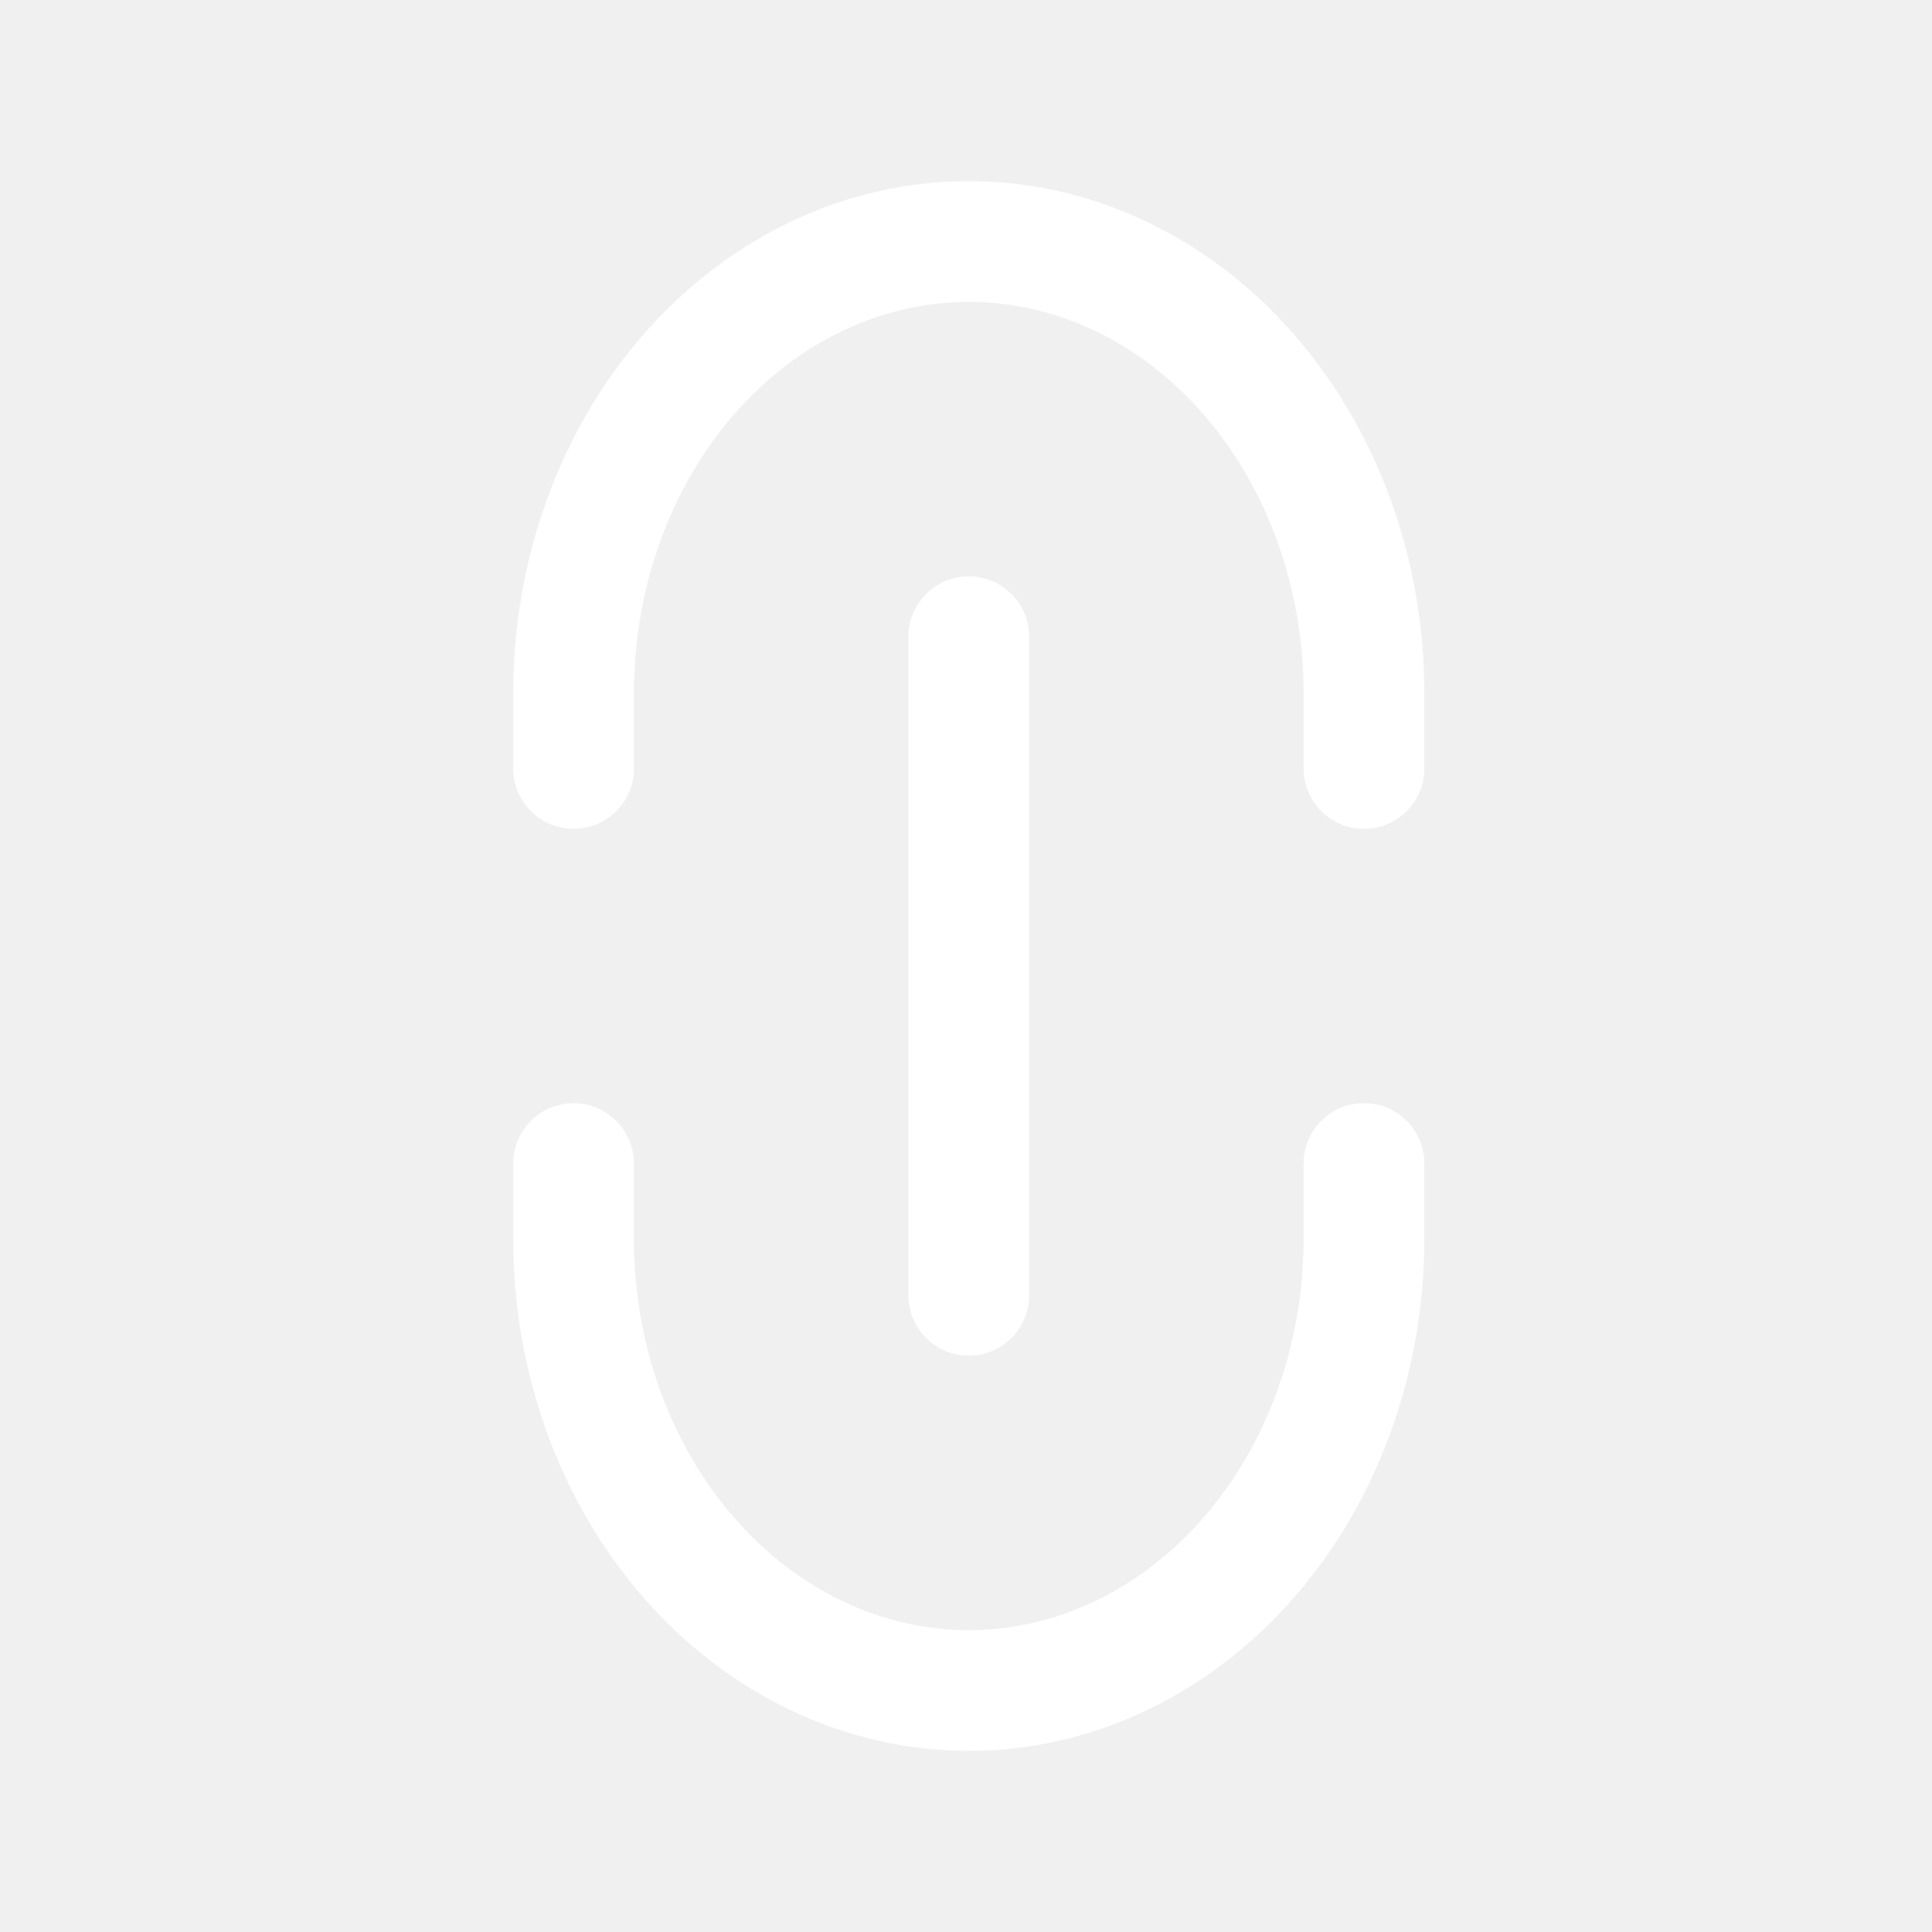
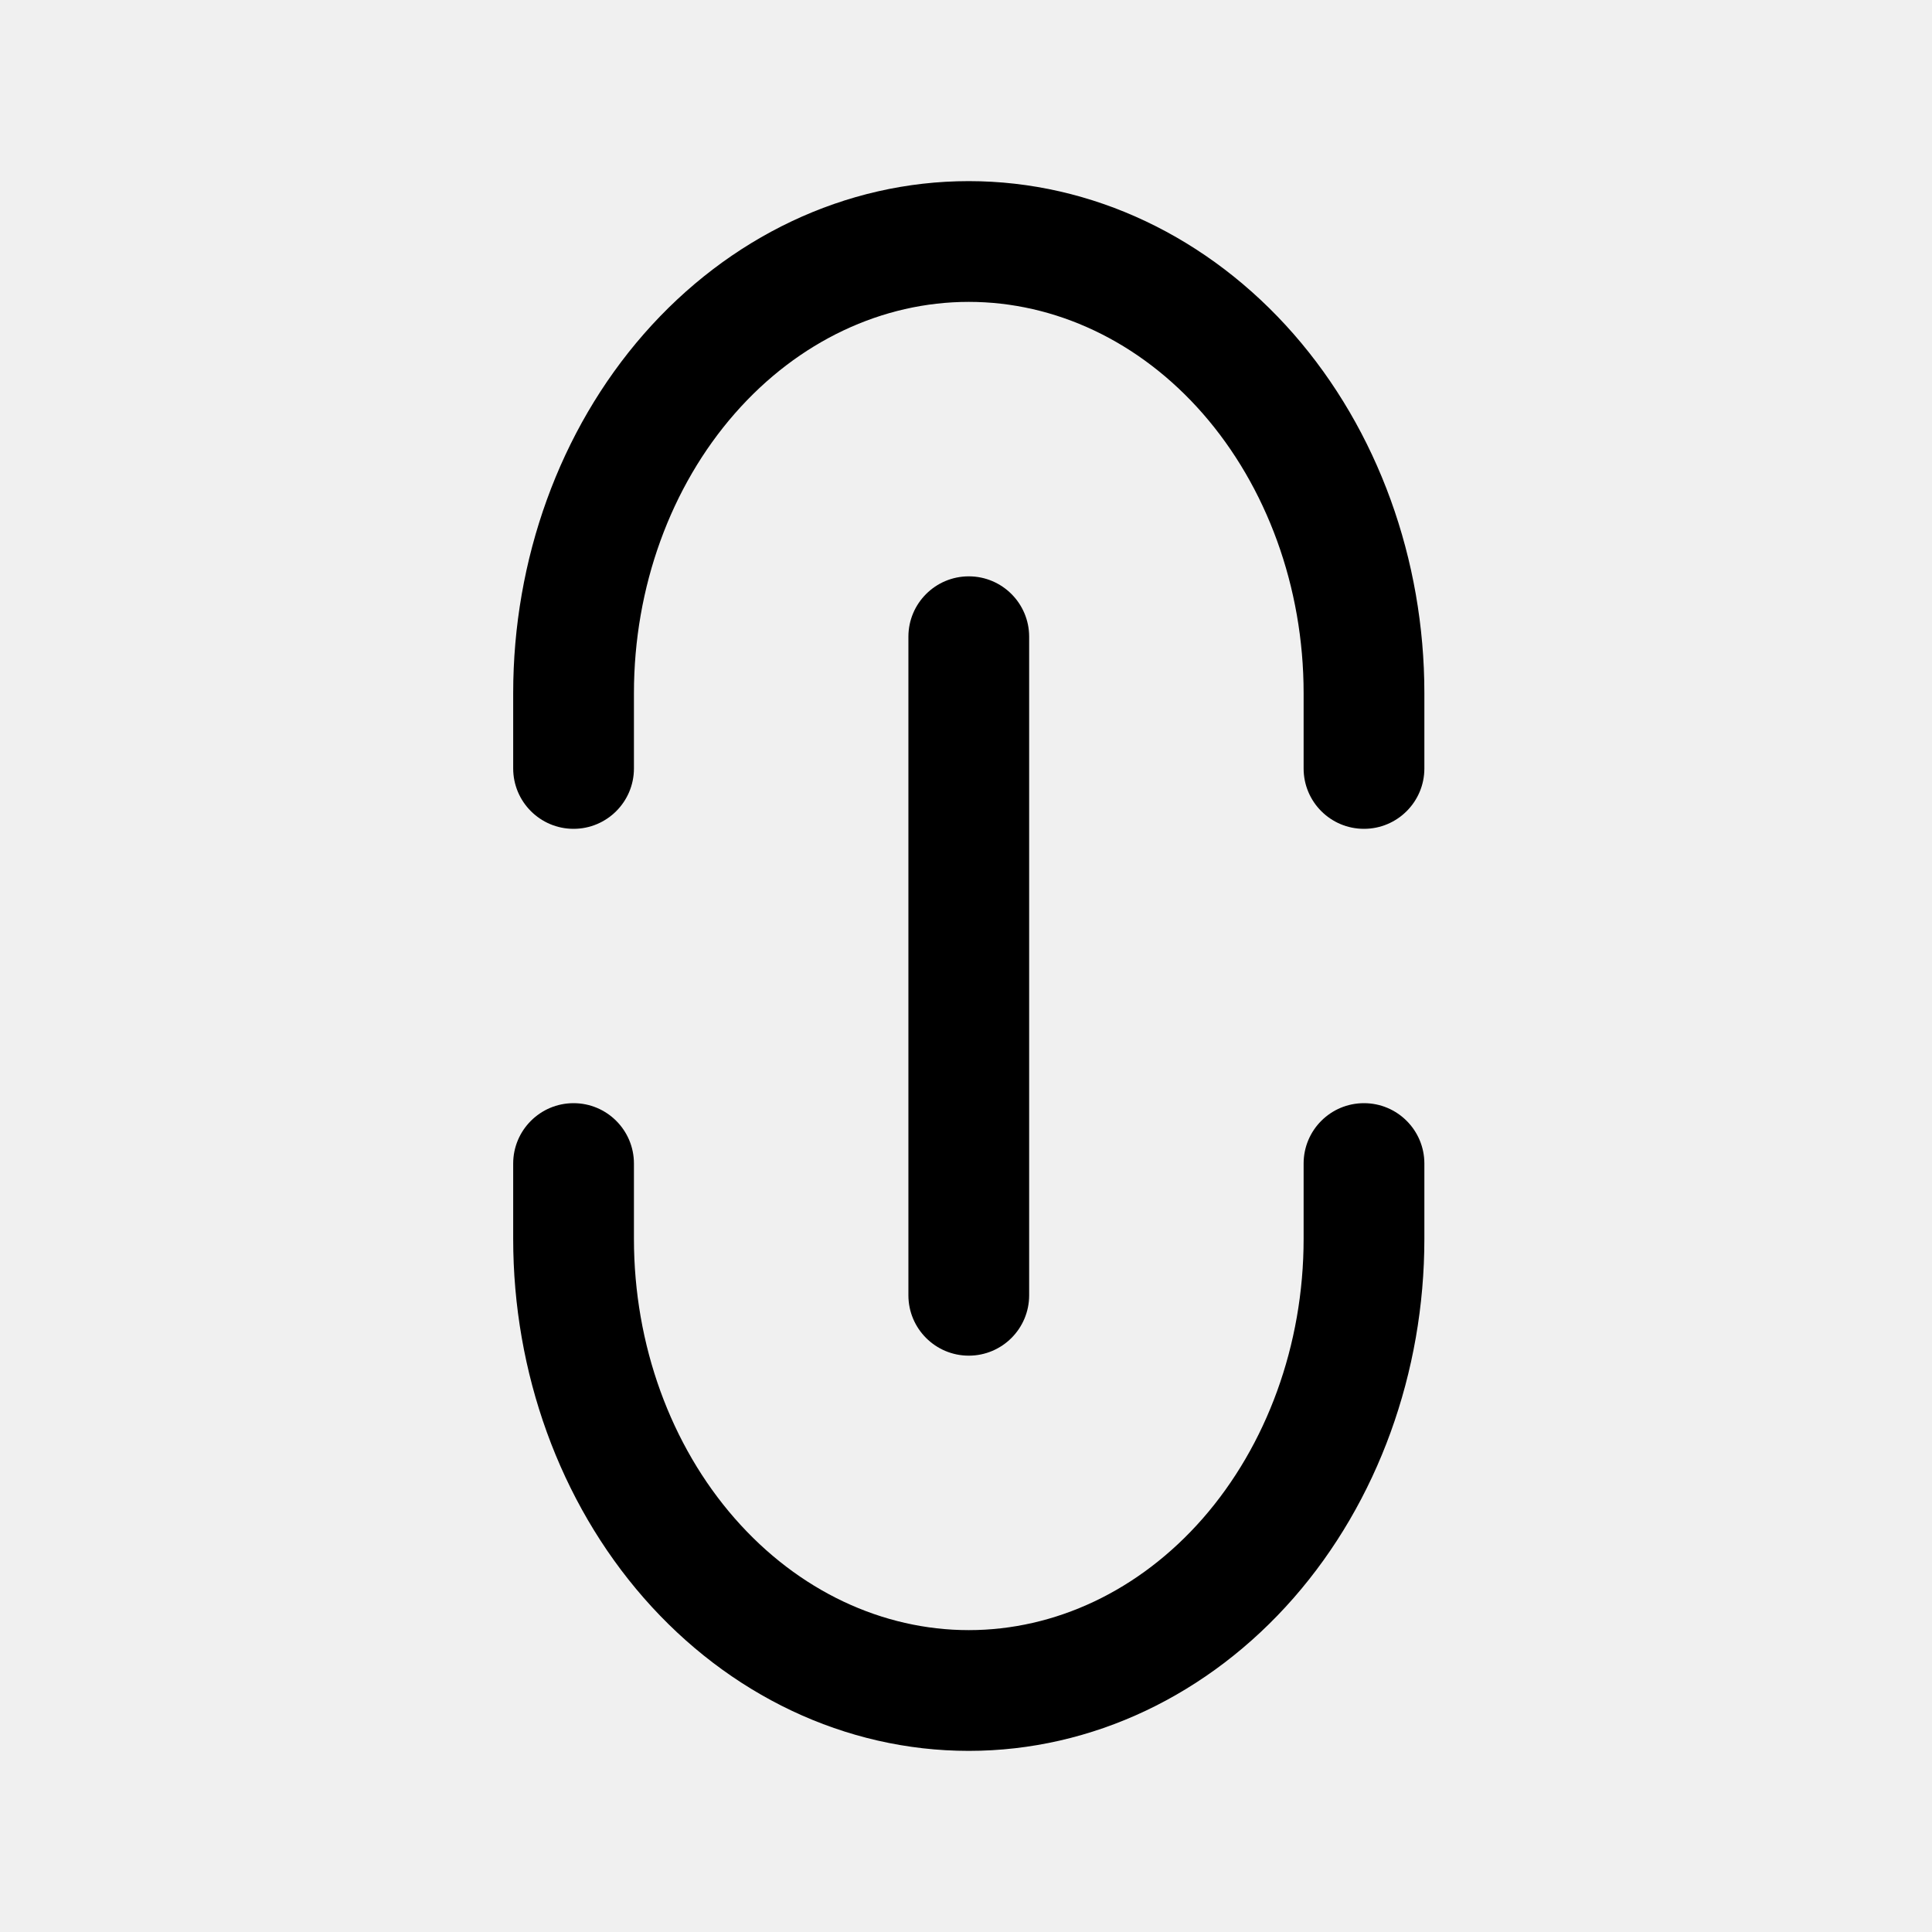
- <svg xmlns="http://www.w3.org/2000/svg" width="16" height="16" viewBox="0 0 16 16" fill="none">
-   <path fill-rule="evenodd" clip-rule="evenodd" d="M5.25 10.26C5.25 11.139 5.556 11.971 6.085 12.575C6.612 13.177 7.311 13.5 8.023 13.5C8.735 13.5 9.434 13.177 9.961 12.575C10.489 11.971 10.796 11.139 10.796 10.26V9.636C10.796 9.36 11.019 9.136 11.296 9.136C11.572 9.136 11.796 9.36 11.796 9.636V10.26C11.796 11.364 11.412 12.435 10.713 13.234C10.012 14.035 9.046 14.5 8.023 14.5C6.999 14.5 6.033 14.035 5.332 13.234C4.633 12.435 4.25 11.364 4.25 10.26V9.636C4.25 9.36 4.474 9.136 4.75 9.136C5.026 9.136 5.25 9.36 5.25 9.636V10.26Z" fill="white" />
-   <path fill-rule="evenodd" clip-rule="evenodd" d="M5.25 5.74C5.25 4.861 5.556 4.029 6.085 3.425C6.612 2.823 7.311 2.5 8.023 2.5C8.735 2.5 9.434 2.823 9.961 3.425C10.489 4.029 10.796 4.861 10.796 5.74V6.364C10.796 6.64 11.019 6.864 11.296 6.864C11.572 6.864 11.796 6.64 11.796 6.364V5.74C11.796 4.636 11.412 3.565 10.713 2.766C10.012 1.965 9.046 1.5 8.023 1.5C6.999 1.5 6.033 1.965 5.332 2.766C4.633 3.565 4.25 4.636 4.25 5.74V6.364C4.25 6.64 4.474 6.864 4.75 6.864C5.026 6.864 5.25 6.64 5.25 6.364V5.74Z" fill="white" />
-   <path fill-rule="evenodd" clip-rule="evenodd" d="M8.023 11.227C7.747 11.227 7.523 11.003 7.523 10.727V5.273C7.523 4.997 7.747 4.773 8.023 4.773C8.299 4.773 8.523 4.997 8.523 5.273V10.727C8.523 11.003 8.299 11.227 8.023 11.227Z" fill="white" />
+ <svg xmlns="http://www.w3.org/2000/svg" width="16" height="16" viewBox="0 0 16 16" fill="current">
+   <path fill-rule="evenodd" clip-rule="evenodd" d="M5.25 10.26C5.25 11.139 5.556 11.971 6.085 12.575C6.612 13.177 7.311 13.5 8.023 13.5C8.735 13.5 9.434 13.177 9.961 12.575C10.489 11.971 10.796 11.139 10.796 10.26V9.636C10.796 9.36 11.019 9.136 11.296 9.136C11.572 9.136 11.796 9.36 11.796 9.636V10.26C11.796 11.364 11.412 12.435 10.713 13.234C10.012 14.035 9.046 14.5 8.023 14.5C6.999 14.5 6.033 14.035 5.332 13.234C4.633 12.435 4.25 11.364 4.25 10.26V9.636C4.25 9.36 4.474 9.136 4.75 9.136C5.026 9.136 5.25 9.36 5.25 9.636V10.26Z" fill="current" />
+   <path fill-rule="evenodd" clip-rule="evenodd" d="M5.25 5.74C5.25 4.861 5.556 4.029 6.085 3.425C6.612 2.823 7.311 2.5 8.023 2.5C8.735 2.5 9.434 2.823 9.961 3.425C10.489 4.029 10.796 4.861 10.796 5.74V6.364C10.796 6.64 11.019 6.864 11.296 6.864C11.572 6.864 11.796 6.64 11.796 6.364V5.74C11.796 4.636 11.412 3.565 10.713 2.766C10.012 1.965 9.046 1.5 8.023 1.5C6.999 1.5 6.033 1.965 5.332 2.766C4.633 3.565 4.25 4.636 4.25 5.74V6.364C4.25 6.64 4.474 6.864 4.75 6.864C5.026 6.864 5.25 6.64 5.25 6.364V5.74Z" fill="current" />
+   <path fill-rule="evenodd" clip-rule="evenodd" d="M8.023 11.227C7.747 11.227 7.523 11.003 7.523 10.727V5.273C7.523 4.997 7.747 4.773 8.023 4.773C8.299 4.773 8.523 4.997 8.523 5.273V10.727C8.523 11.003 8.299 11.227 8.023 11.227Z" fill="current" />
</svg>
